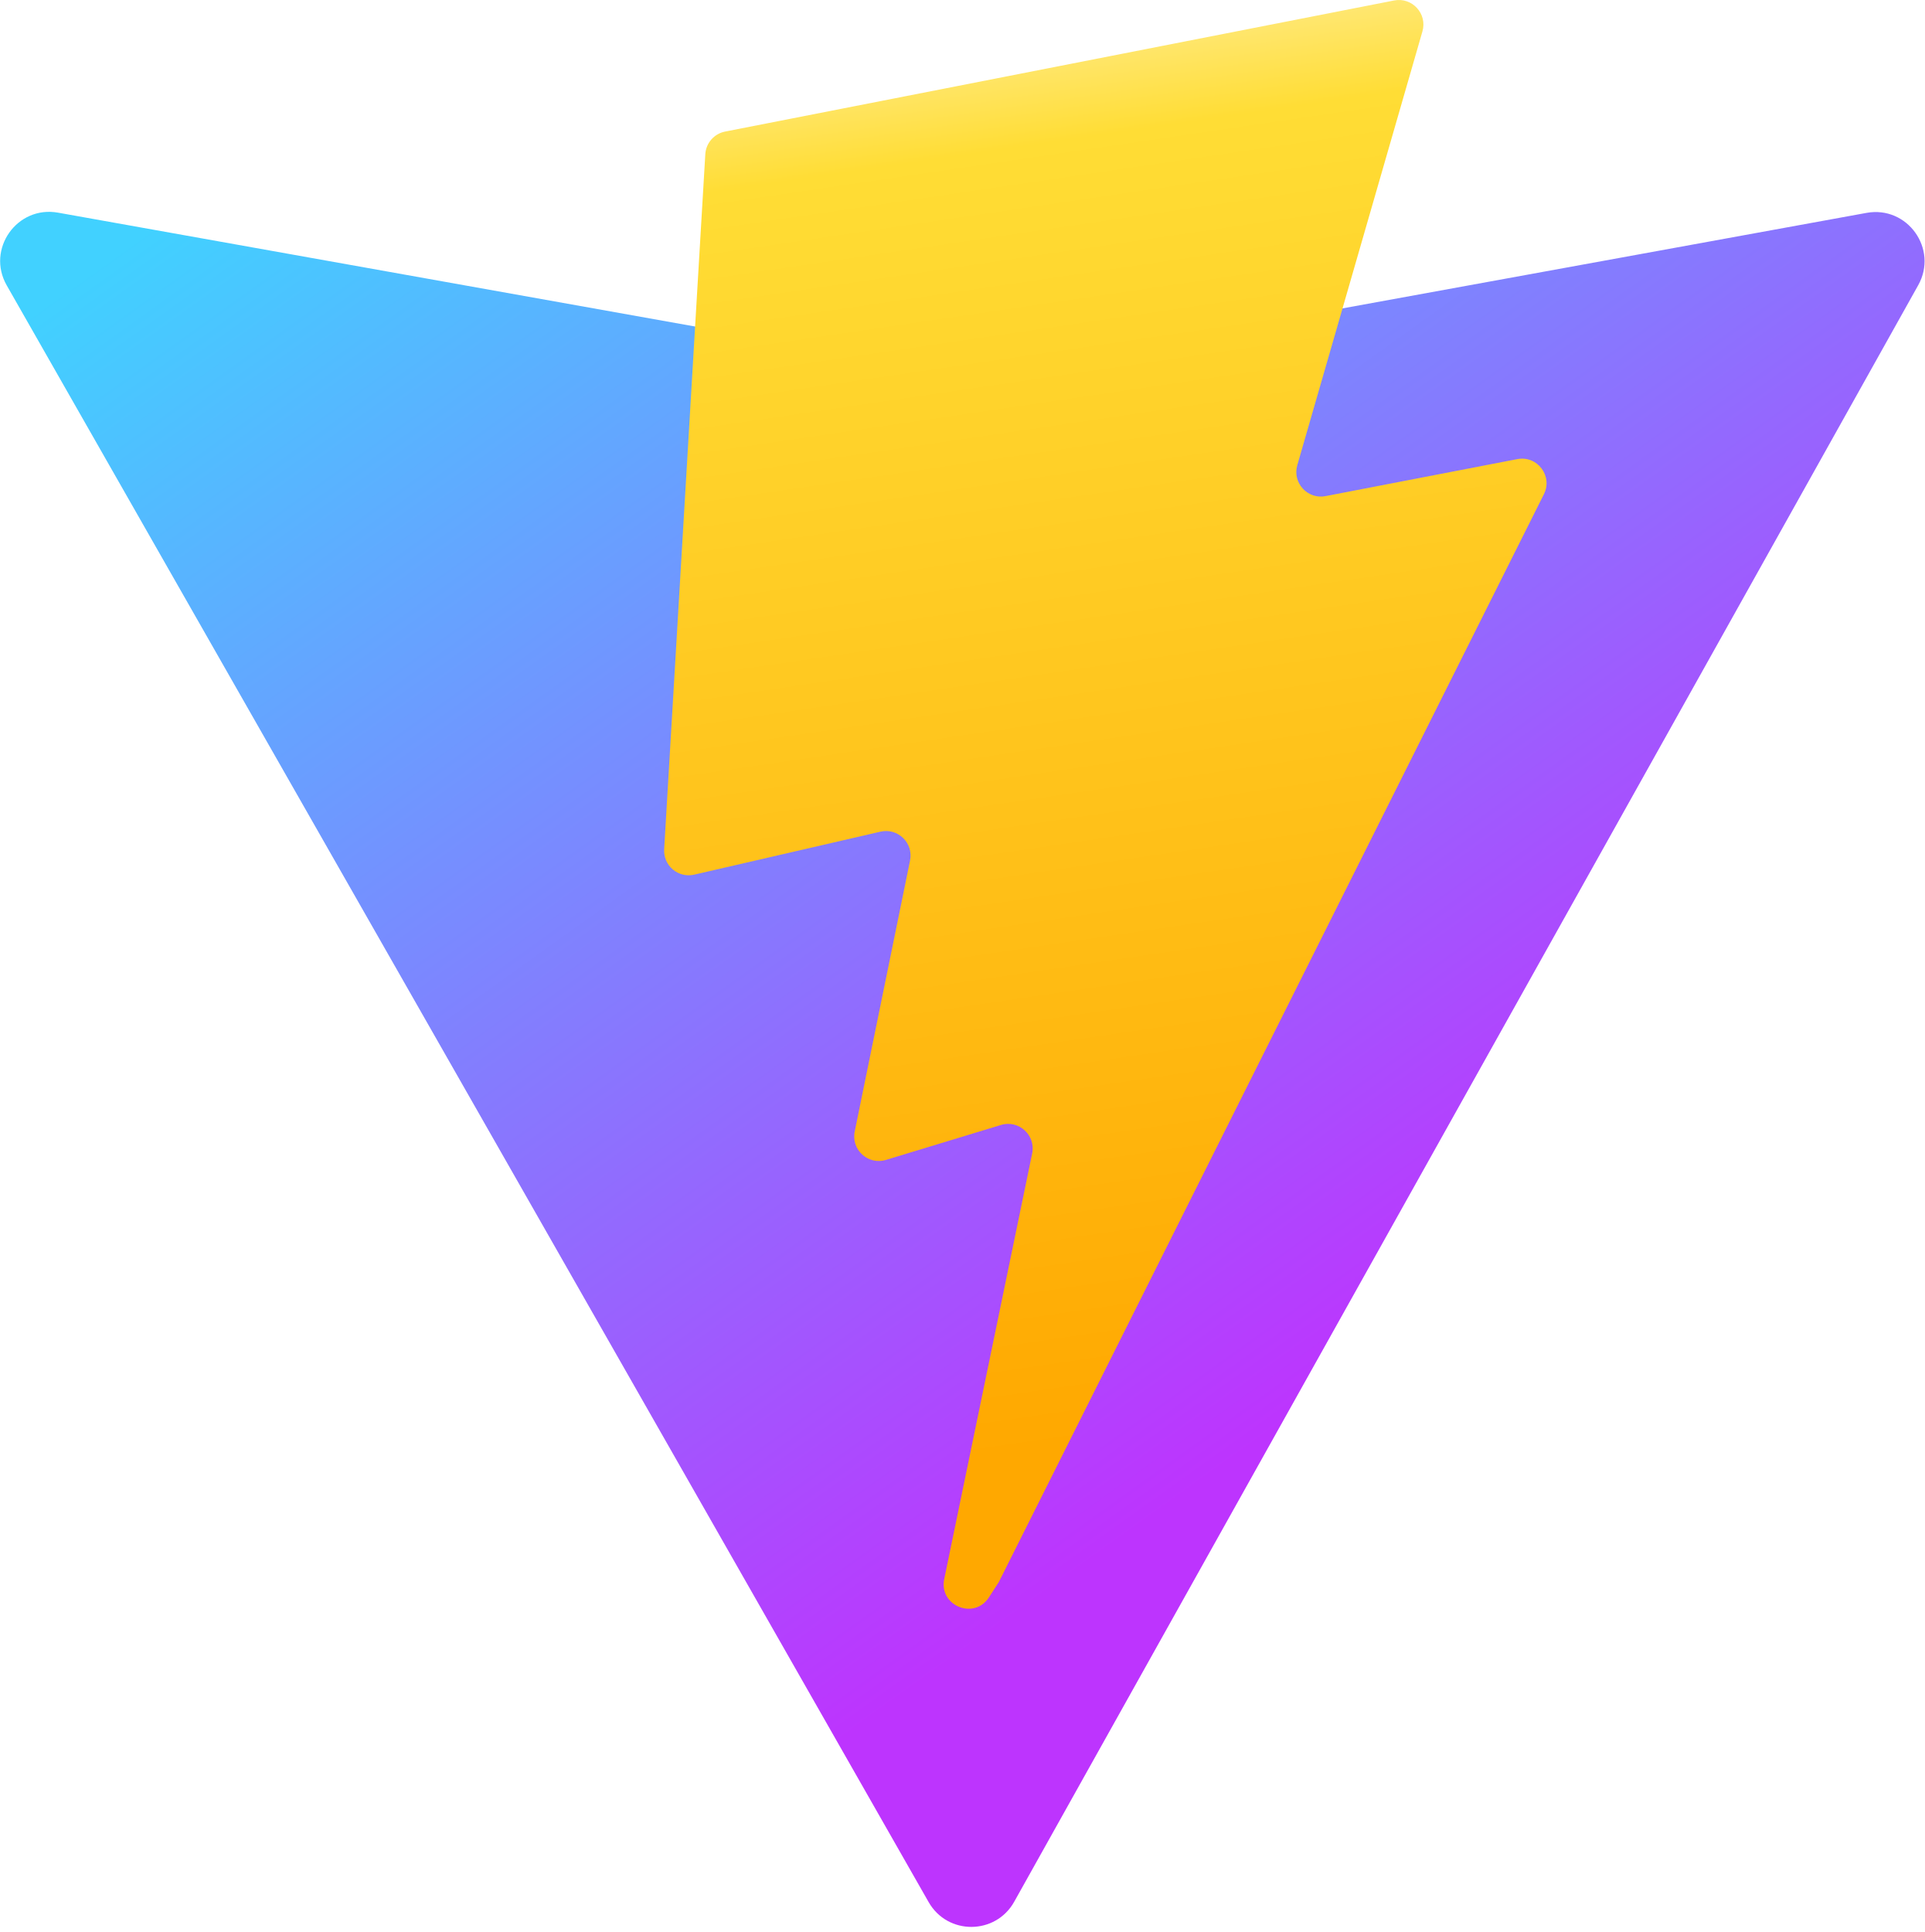
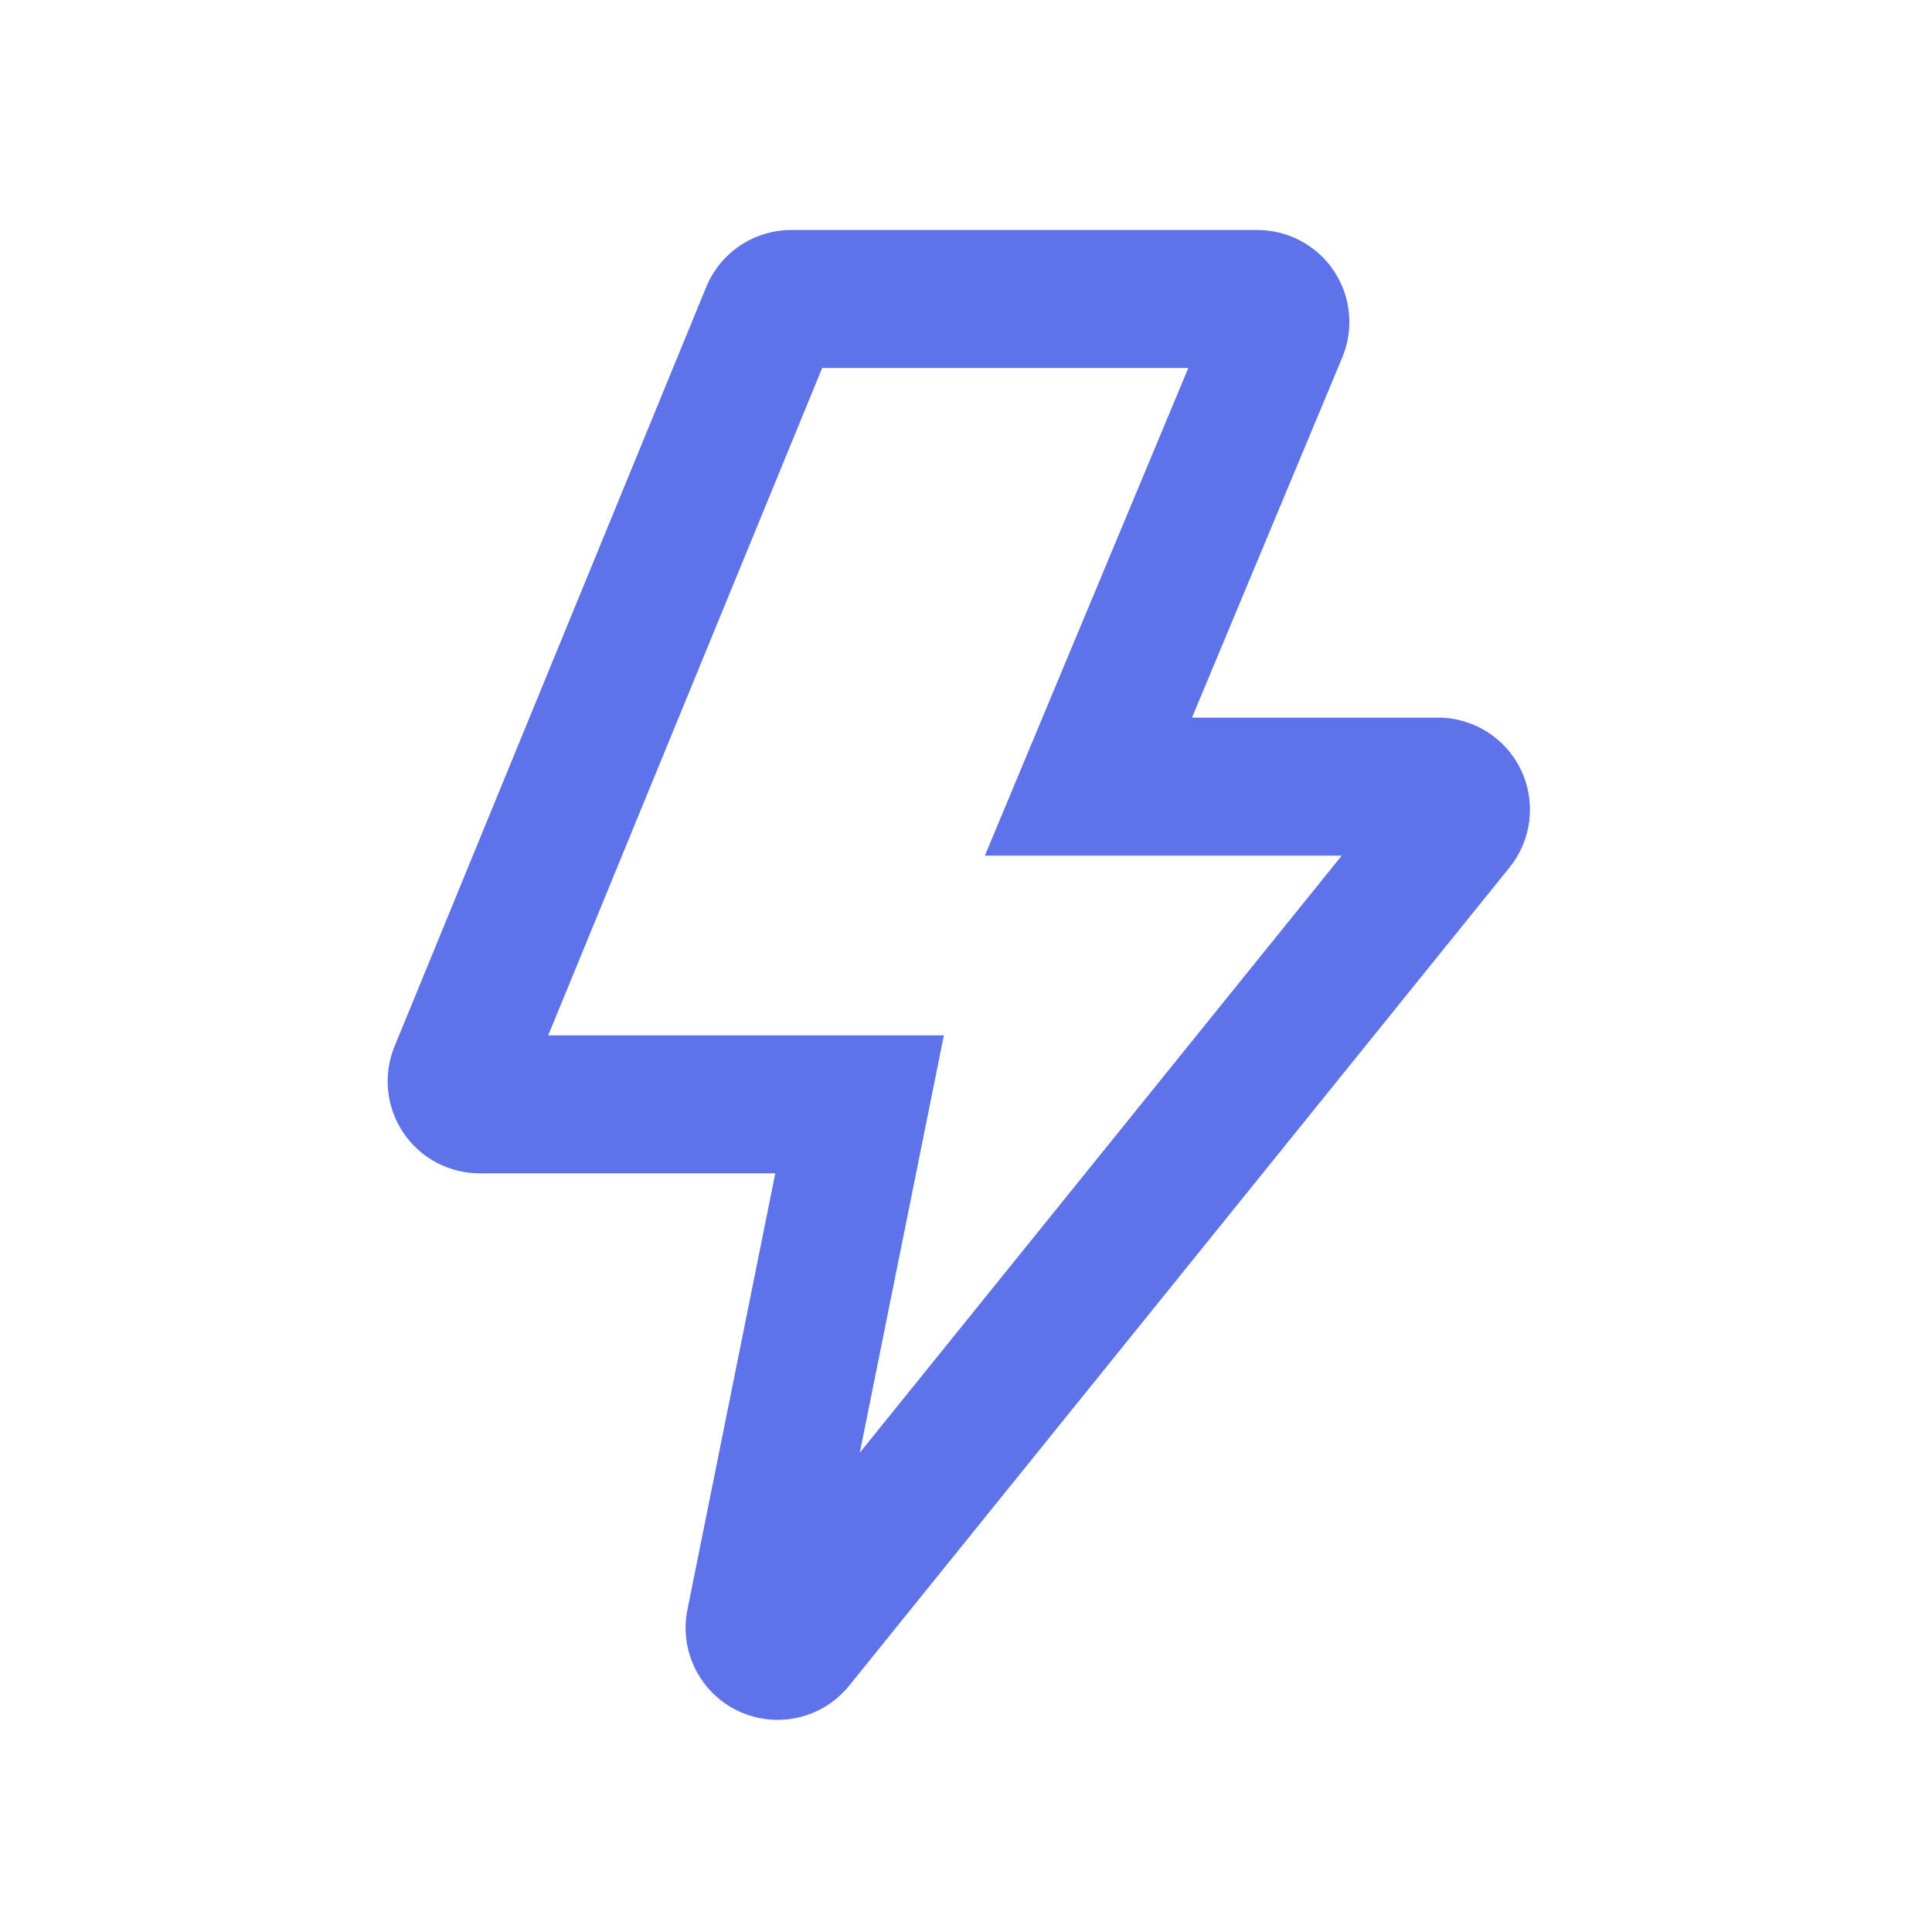
- <svg xmlns="http://www.w3.org/2000/svg" aria-hidden="true" role="img" class="iconify iconify--logos" width="31.88" height="32" preserveAspectRatio="xMidYMid meet" viewBox="0 0 256 257">
-   <defs>
-     <linearGradient id="IconifyId1813088fe1fbc01fb466" x1="-.828%" x2="57.636%" y1="7.652%" y2="78.411%">
-       <stop offset="0%" stop-color="#41D1FF" />
-       <stop offset="100%" stop-color="#BD34FE" />
-     </linearGradient>
-     <linearGradient id="IconifyId1813088fe1fbc01fb467" x1="43.376%" x2="50.316%" y1="2.242%" y2="89.03%">
-       <stop offset="0%" stop-color="#FFEA83" />
-       <stop offset="8.333%" stop-color="#FFDD35" />
-       <stop offset="100%" stop-color="#FFA800" />
-     </linearGradient>
-   </defs>
-   <path fill="url(#IconifyId1813088fe1fbc01fb466)" d="M255.153 37.938L134.897 252.976c-2.483 4.44-8.862 4.466-11.382.048L.875 37.958c-2.746-4.814 1.371-10.646 6.827-9.67l120.385 21.517a6.537 6.537 0 0 0 2.322-.004l117.867-21.483c5.438-.991 9.574 4.796 6.877 9.62Z" />
-   <path fill="url(#IconifyId1813088fe1fbc01fb467)" d="M185.432.063L96.44 17.501a3.268 3.268 0 0 0-2.634 3.014l-5.474 92.456a3.268 3.268 0 0 0 3.997 3.378l24.777-5.718c2.318-.535 4.413 1.507 3.936 3.838l-7.361 36.047c-.495 2.426 1.782 4.5 4.151 3.78l15.304-4.649c2.372-.72 4.652 1.36 4.15 3.788l-11.698 56.621c-.732 3.542 3.979 5.473 5.943 2.437l1.313-2.028l72.516-144.72c1.215-2.423-.88-5.186-3.54-4.672l-25.505 4.922c-2.396.462-4.435-1.77-3.759-4.114l16.646-57.705c.677-2.35-1.37-4.583-3.769-4.113Z" />
+ <svg xmlns="http://www.w3.org/2000/svg" t="1683105773979" class="icon" viewBox="0 0 1024 1024" version="1.1" p-id="2362" width="32" height="32">
+   <path d="M666.429 121.905a48.762 48.762 0 0 1 45.007 67.535l-79.653 190.903h130.365a48.762 48.762 0 0 1 37.937 79.409L450.097 893.416a48.762 48.762 0 0 1-85.748-40.253l46.568-231.278h-156.696a48.762 48.762 0 0 1-45.105-67.291l165.181-402.432A48.762 48.762 0 0 1 419.401 121.905h247.028z m-230.668 73.143l-145.189 353.694h209.701l-44.568 221.233 255.439-316.465H521.996L629.833 195.048h-194.072z" p-id="2363" fill="#5e72e9" />
</svg>
